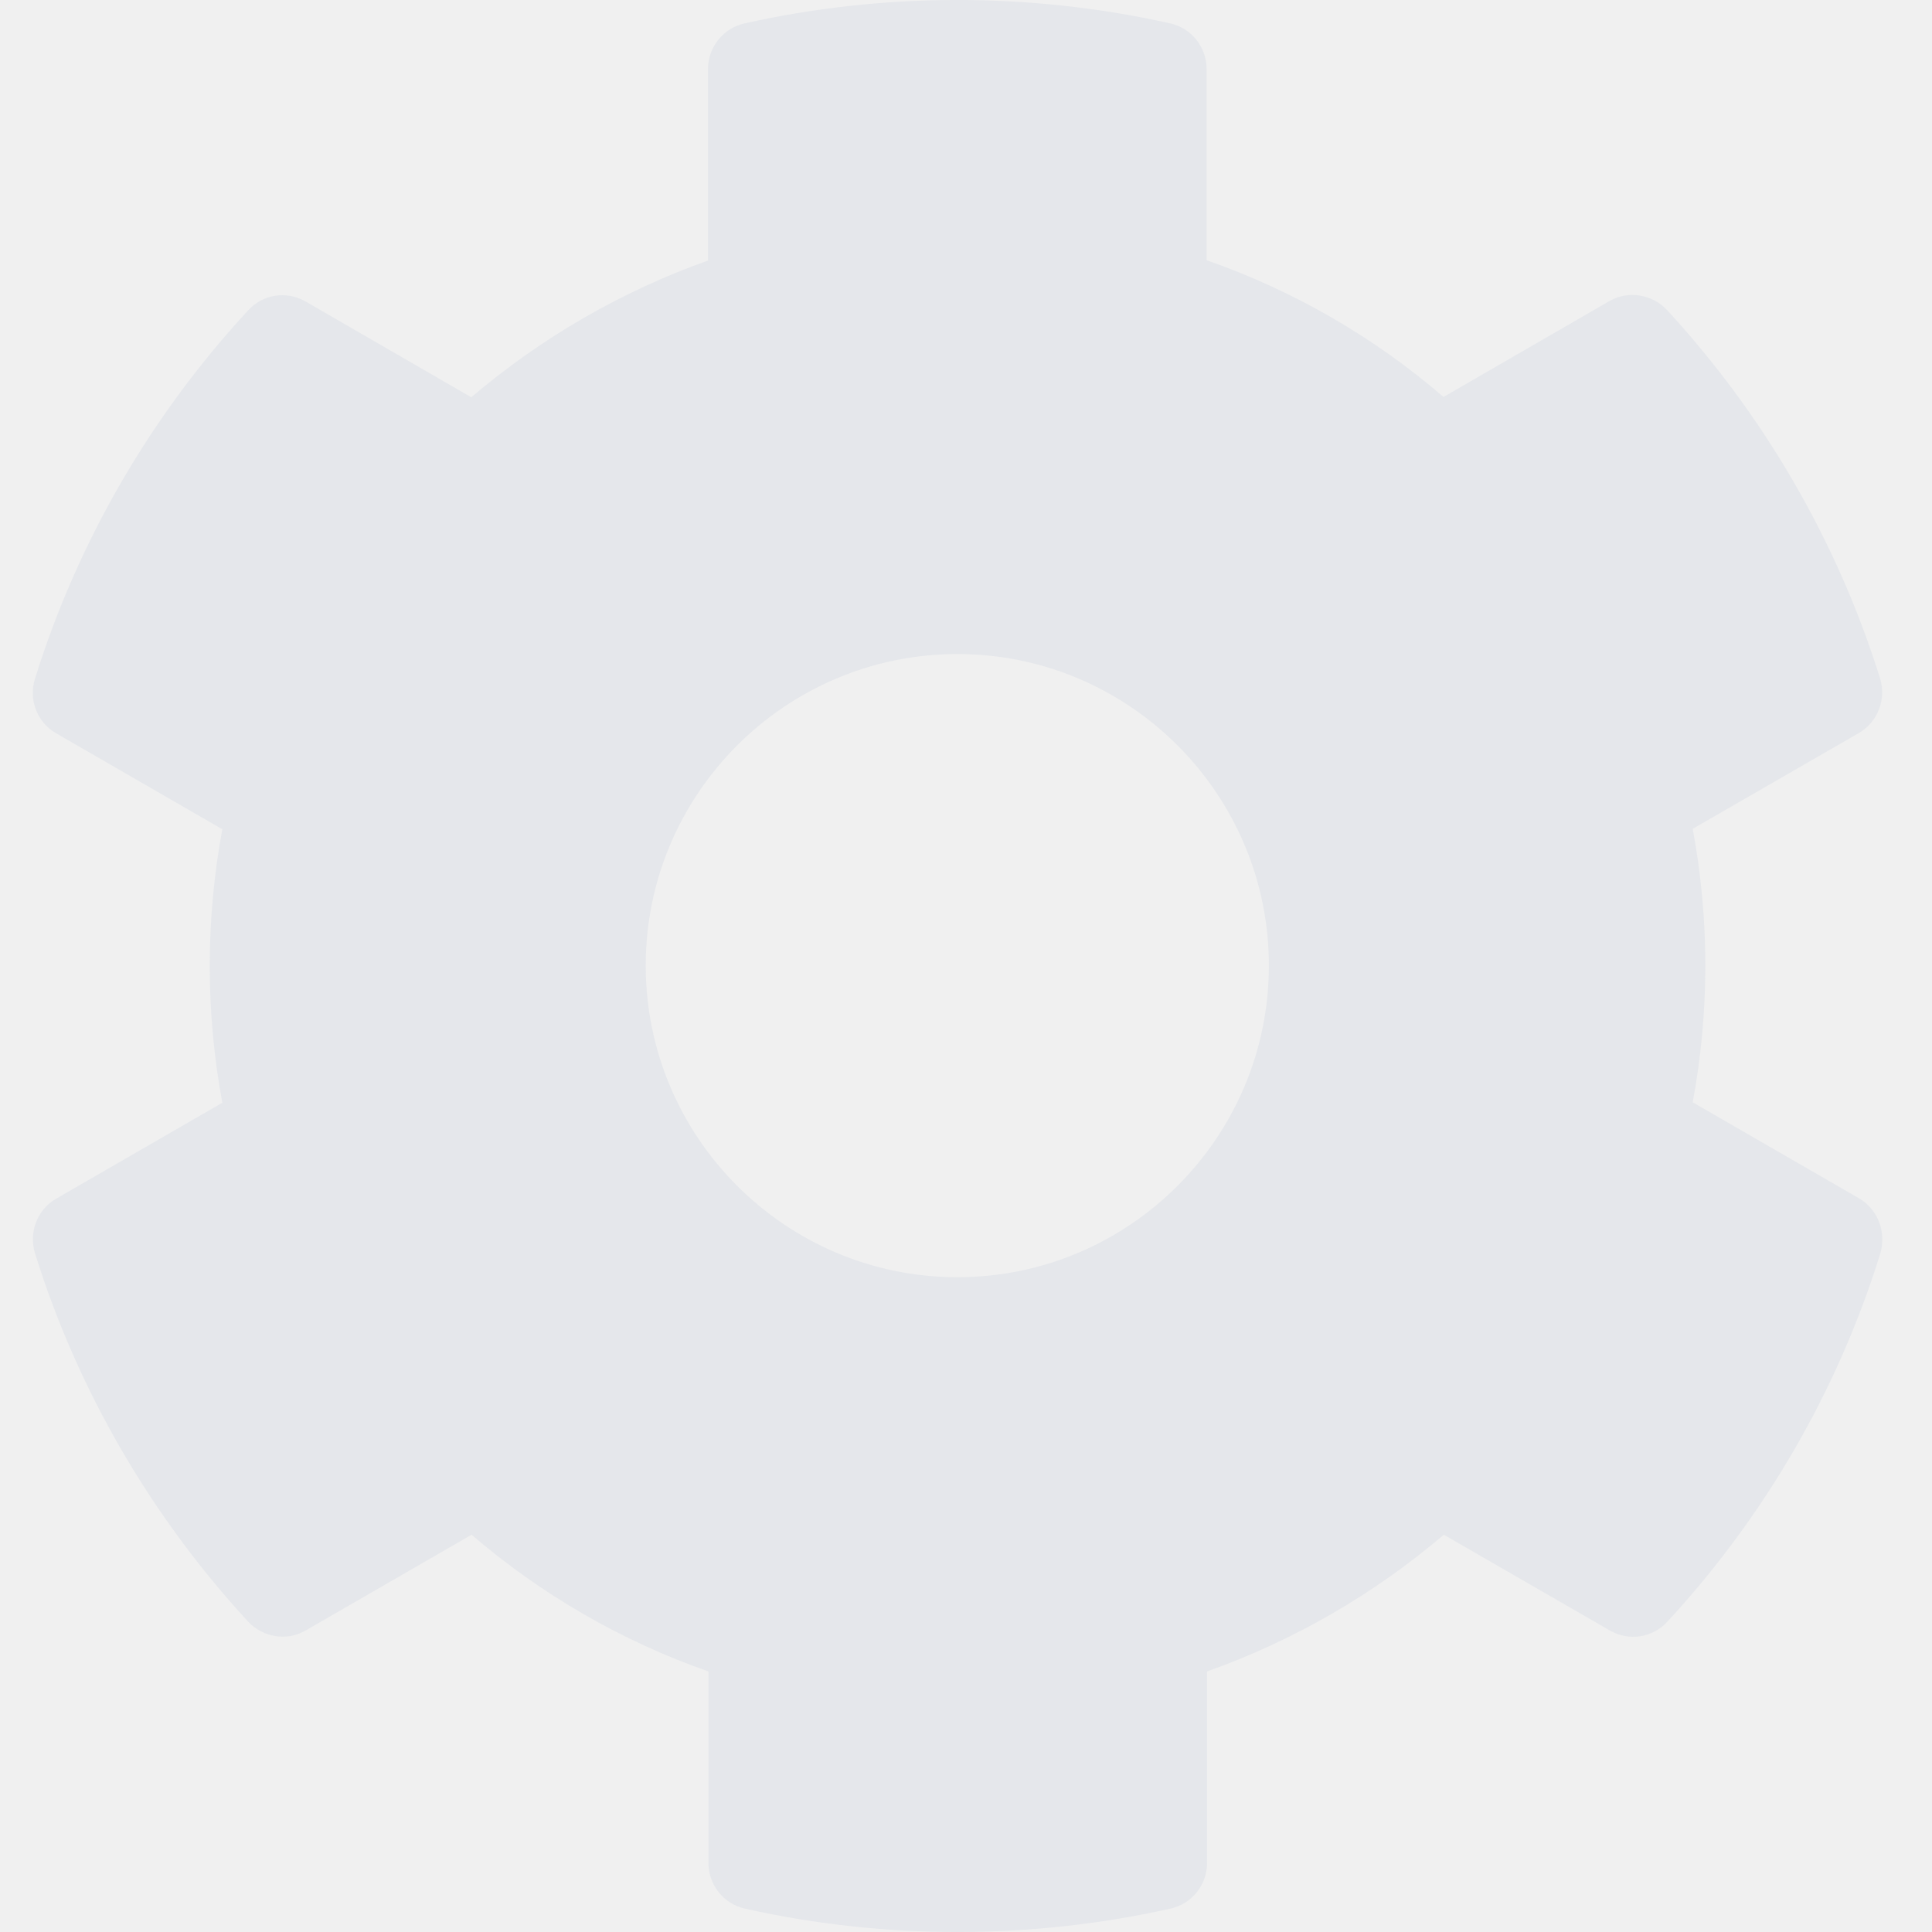
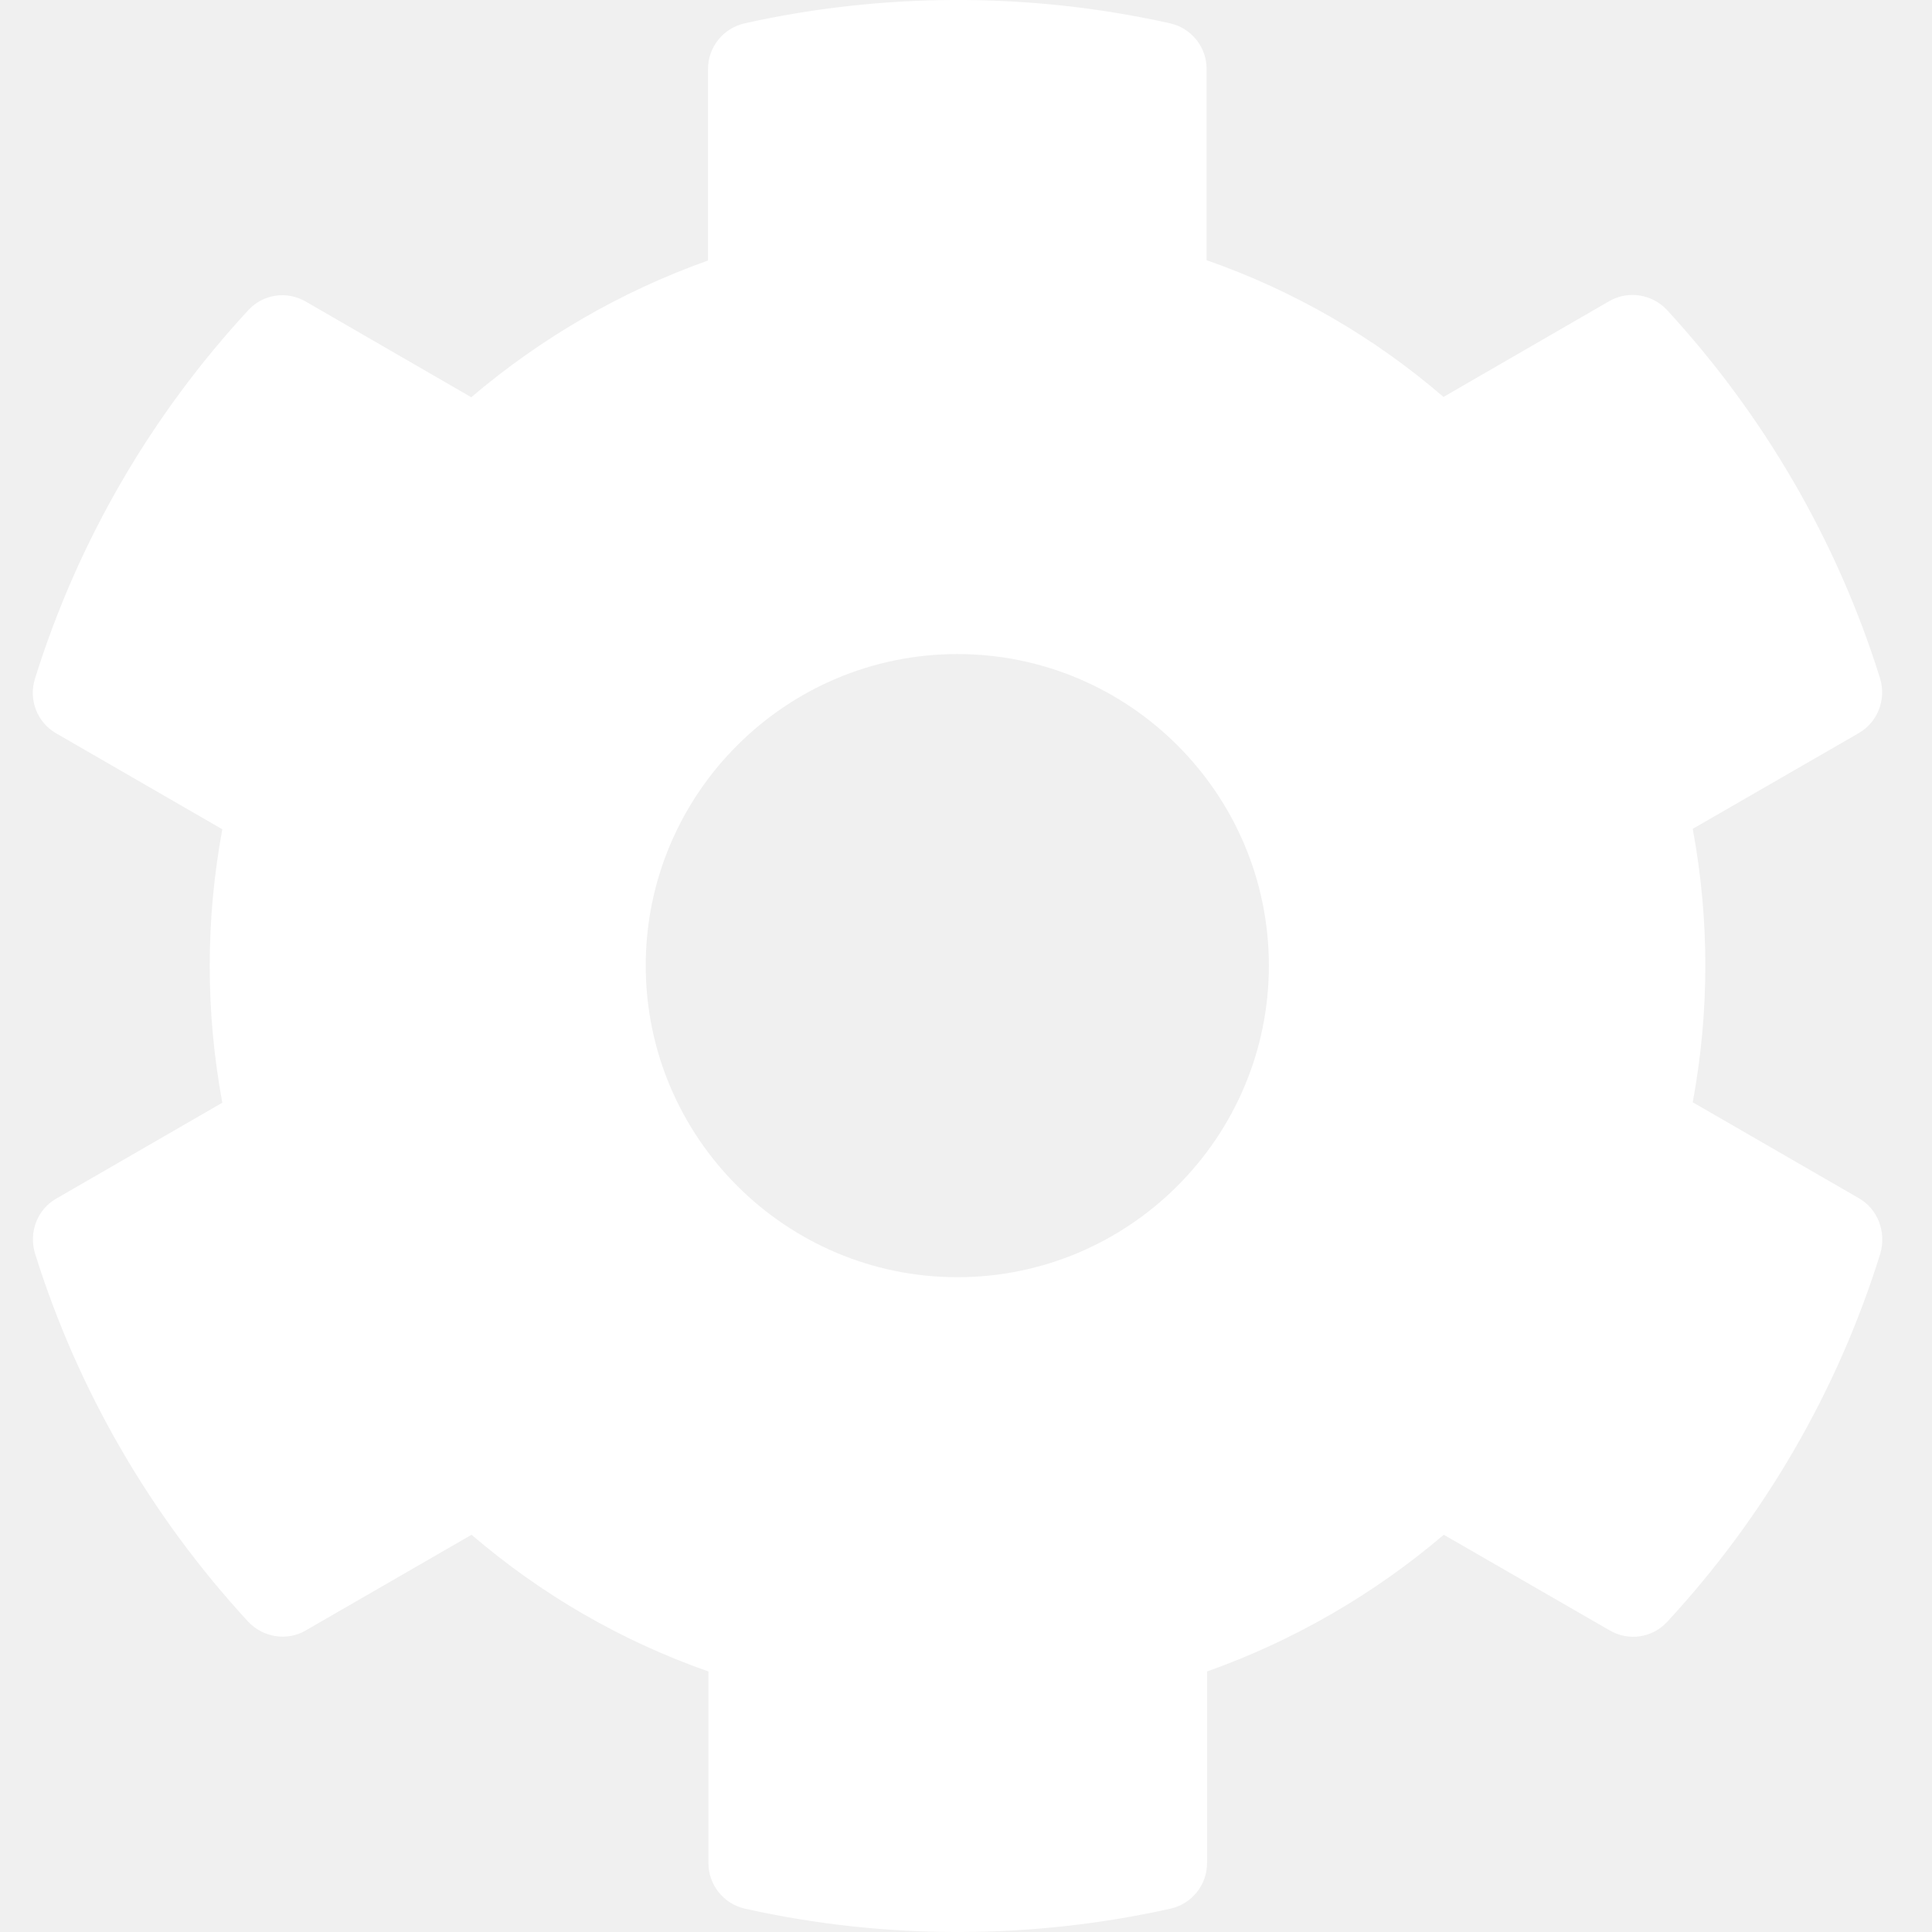
<svg xmlns="http://www.w3.org/2000/svg" width="13" height="13" viewBox="0 0 13 13" fill="none">
-   <path d="M12.507 8.062L11.39 7.417C11.503 6.809 11.503 6.185 11.39 5.577L12.507 4.933C12.635 4.859 12.693 4.707 12.651 4.566C12.36 3.633 11.864 2.789 11.217 2.086C11.117 1.979 10.955 1.953 10.829 2.026L9.713 2.671C9.244 2.267 8.704 1.955 8.119 1.751V0.464C8.119 0.317 8.017 0.189 7.873 0.157C6.911 -0.058 5.925 -0.047 5.011 0.157C4.867 0.189 4.764 0.317 4.764 0.464V1.753C4.182 1.96 3.643 2.272 3.171 2.673L2.057 2.029C1.928 1.955 1.769 1.979 1.669 2.089C1.022 2.789 0.526 3.633 0.235 4.568C0.191 4.71 0.251 4.862 0.379 4.935L1.496 5.58C1.383 6.188 1.383 6.812 1.496 7.42L0.379 8.065C0.251 8.138 0.193 8.29 0.235 8.432C0.526 9.365 1.022 10.209 1.669 10.911C1.769 11.018 1.931 11.045 2.057 10.971L3.173 10.327C3.643 10.73 4.182 11.042 4.767 11.247V12.536C4.767 12.683 4.869 12.811 5.013 12.843C5.975 13.058 6.961 13.047 7.875 12.843C8.02 12.811 8.122 12.683 8.122 12.536V11.247C8.704 11.04 9.244 10.728 9.715 10.327L10.832 10.971C10.96 11.045 11.12 11.021 11.22 10.911C11.867 10.211 12.363 9.367 12.653 8.432C12.693 8.287 12.635 8.135 12.507 8.062ZM6.442 8.594C5.286 8.594 4.345 7.653 4.345 6.497C4.345 5.342 5.286 4.401 6.442 4.401C7.598 4.401 8.538 5.342 8.538 6.497C8.538 7.653 7.598 8.594 6.442 8.594Z" fill="#E5E7EB" />
+   <path d="M12.507 8.062L11.39 7.417C11.503 6.809 11.503 6.185 11.39 5.577L12.507 4.933C12.635 4.859 12.693 4.707 12.651 4.566C12.36 3.633 11.864 2.789 11.217 2.086C11.117 1.979 10.955 1.953 10.829 2.026L9.713 2.671C9.244 2.267 8.704 1.955 8.119 1.751V0.464C8.119 0.317 8.017 0.189 7.873 0.157C6.911 -0.058 5.925 -0.047 5.011 0.157C4.867 0.189 4.764 0.317 4.764 0.464V1.753C4.182 1.96 3.643 2.272 3.171 2.673L2.057 2.029C1.928 1.955 1.769 1.979 1.669 2.089C1.022 2.789 0.526 3.633 0.235 4.568C0.191 4.71 0.251 4.862 0.379 4.935L1.496 5.58C1.383 6.188 1.383 6.812 1.496 7.42L0.379 8.065C0.251 8.138 0.193 8.29 0.235 8.432C0.526 9.365 1.022 10.209 1.669 10.911C1.769 11.018 1.931 11.045 2.057 10.971L3.173 10.327C3.643 10.73 4.182 11.042 4.767 11.247V12.536C4.767 12.683 4.869 12.811 5.013 12.843C5.975 13.058 6.961 13.047 7.875 12.843C8.02 12.811 8.122 12.683 8.122 12.536V11.247C8.704 11.04 9.244 10.728 9.715 10.327L10.832 10.971C10.96 11.045 11.12 11.021 11.22 10.911C11.867 10.211 12.363 9.367 12.653 8.432C12.693 8.287 12.635 8.135 12.507 8.062ZM6.442 8.594C5.286 8.594 4.345 7.653 4.345 6.497C4.345 5.342 5.286 4.401 6.442 4.401C7.598 4.401 8.538 5.342 8.538 6.497C8.538 7.653 7.598 8.594 6.442 8.594Z" fill="#FFFFFF" />
</svg>
